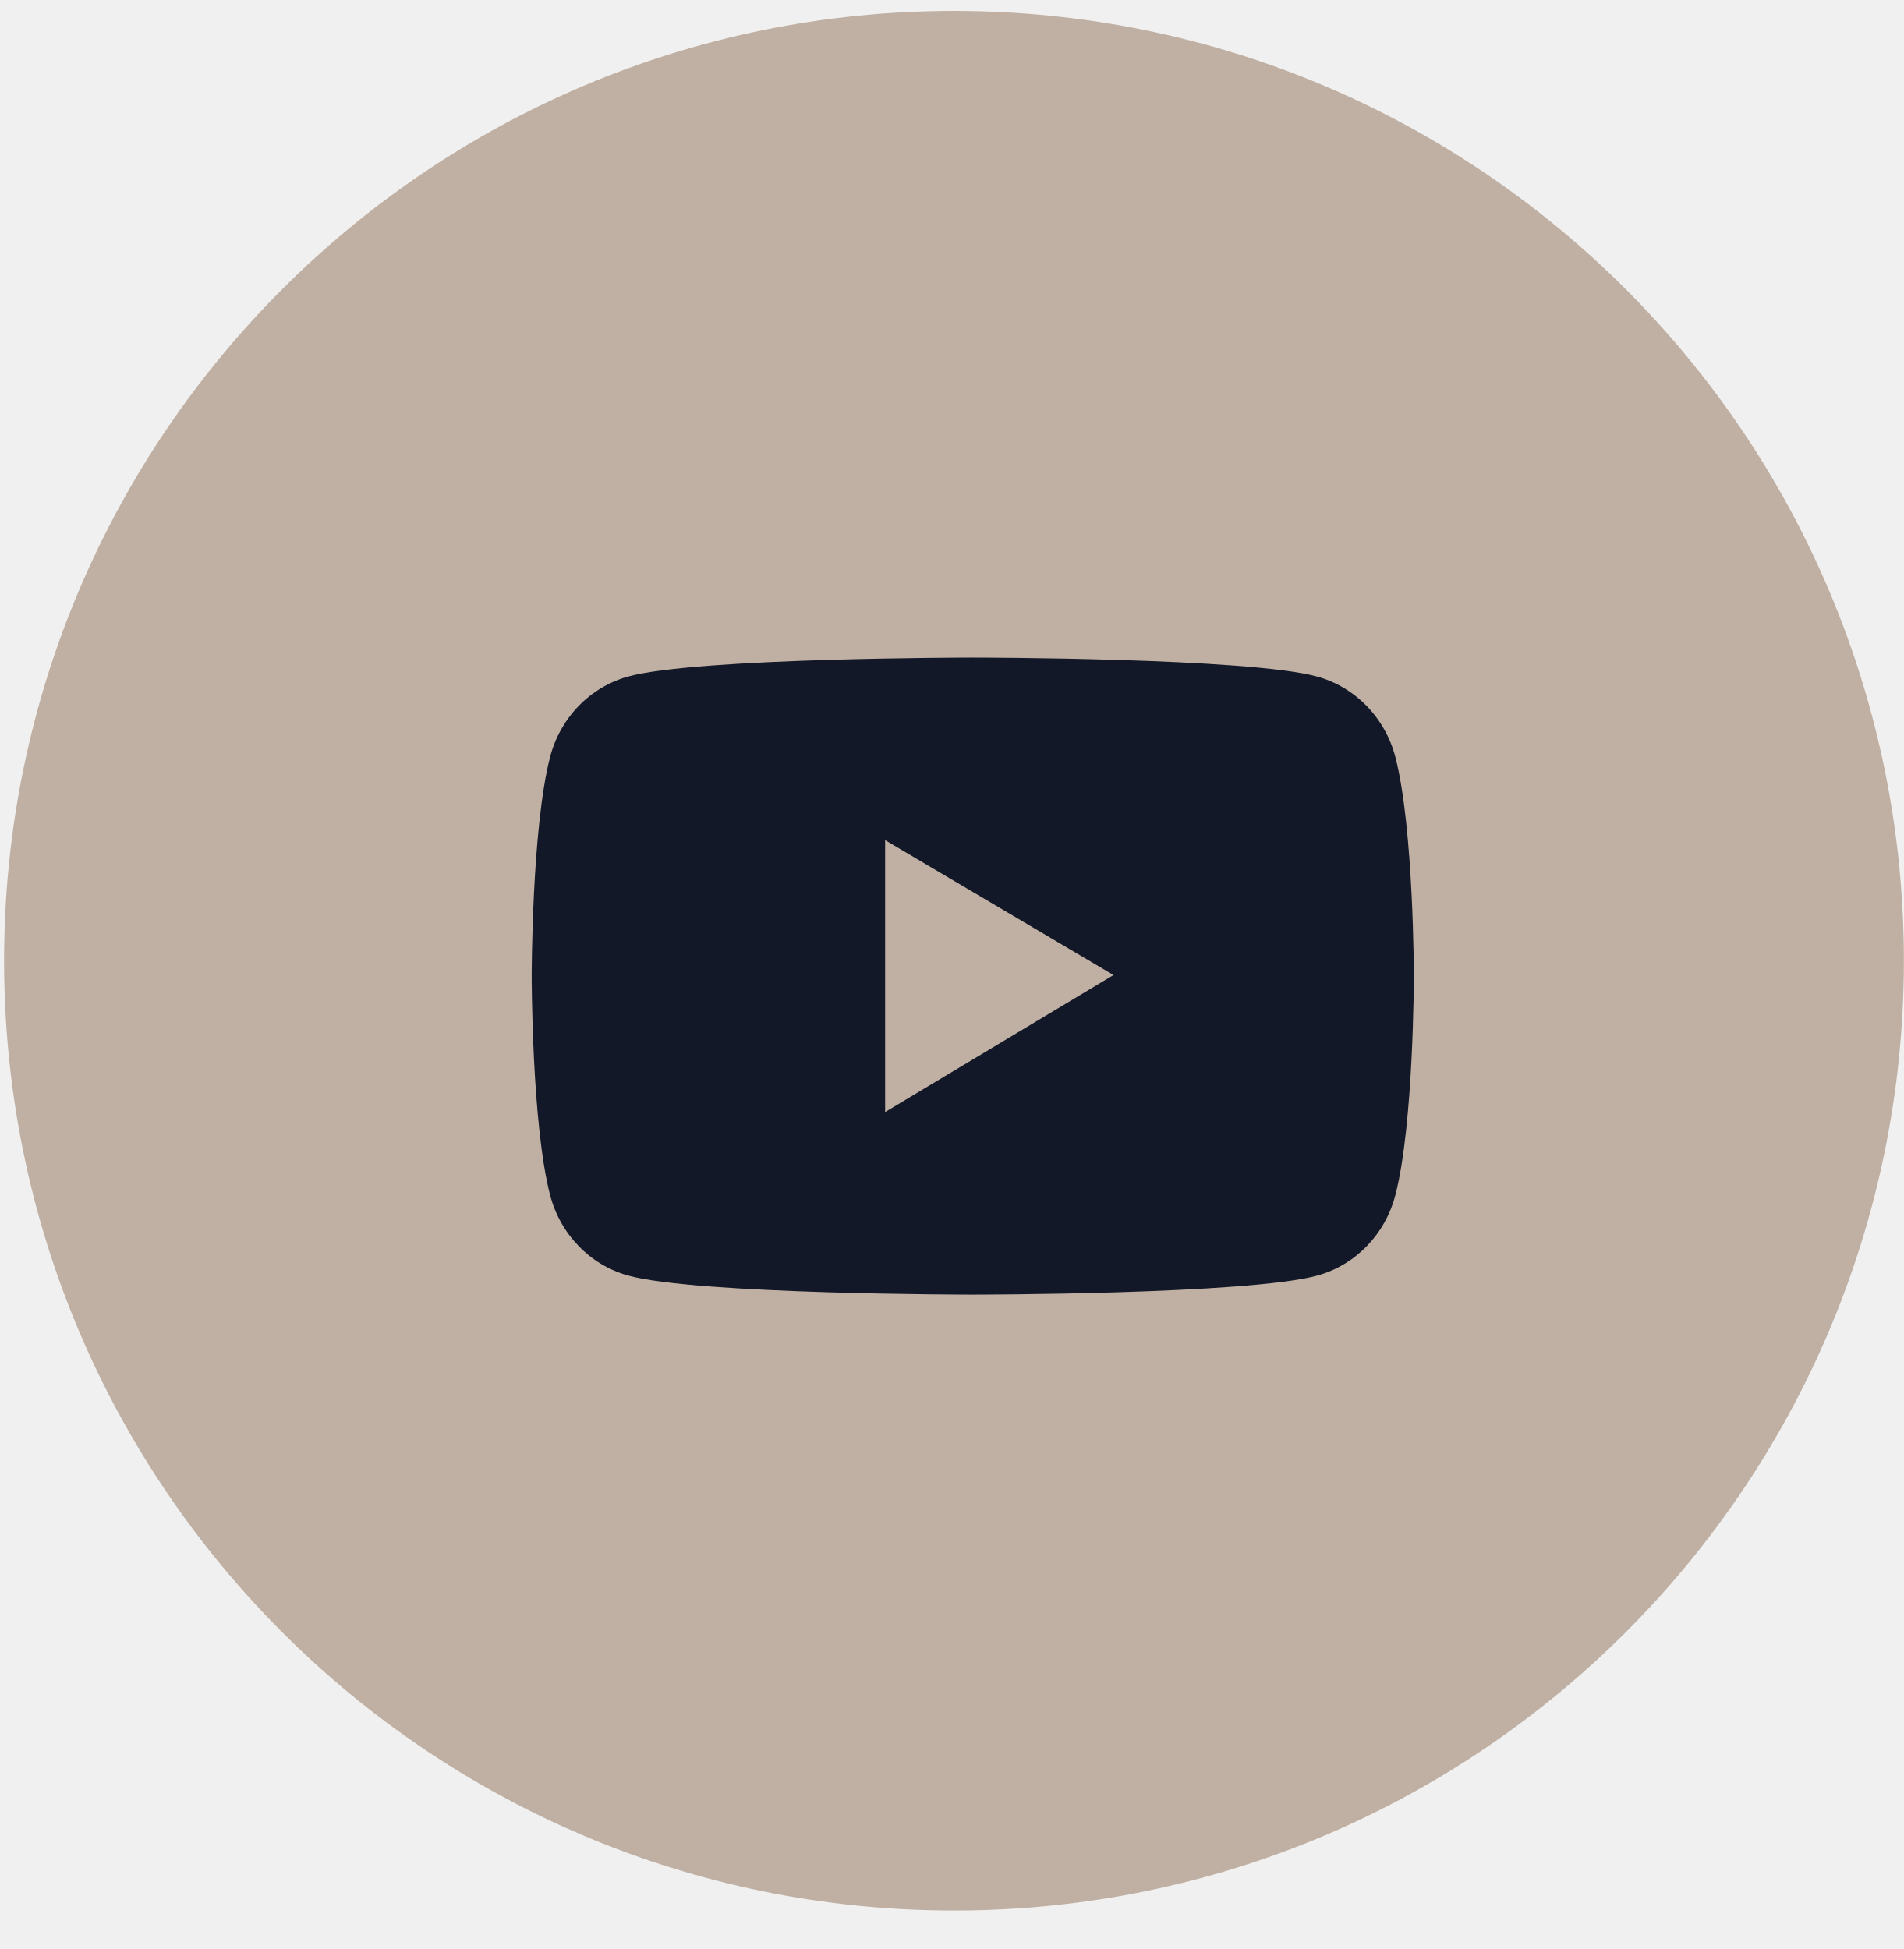
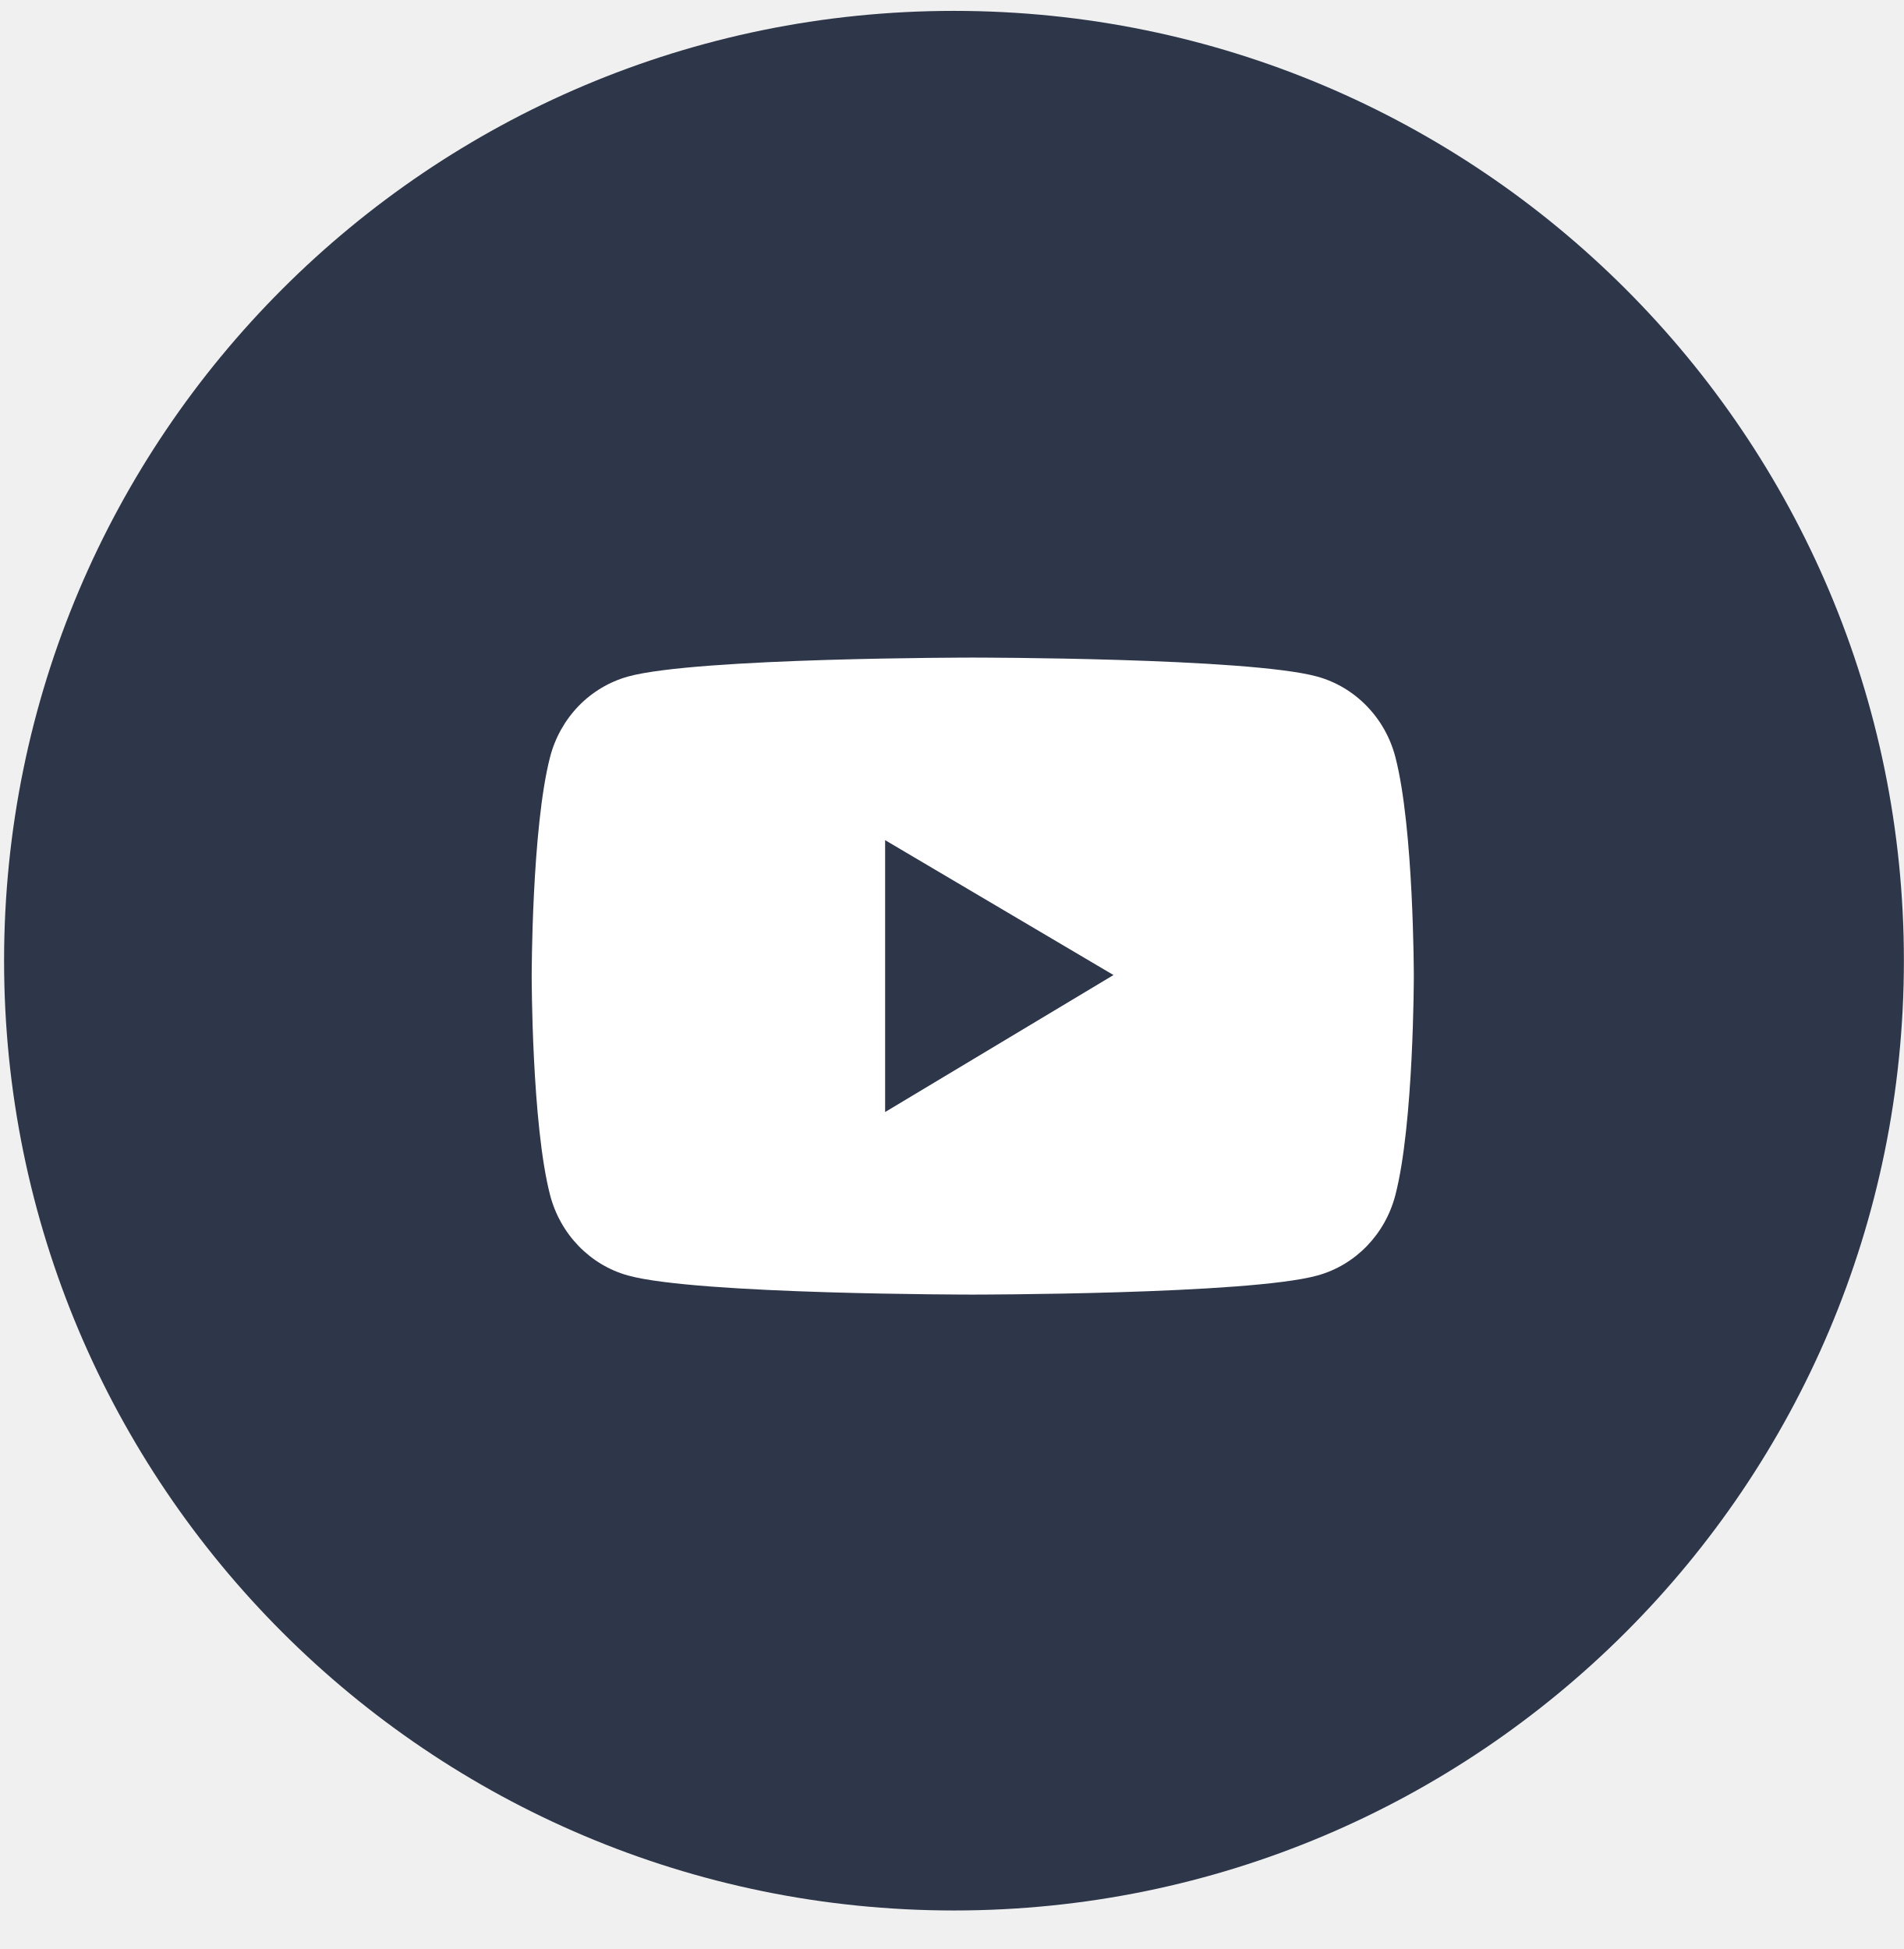
<svg xmlns="http://www.w3.org/2000/svg" width="42" height="43" viewBox="0 0 42 43" fill="none">
-   <circle cx="21.045" cy="21.196" r="20.955" fill="#C0B0A3" />
-   <path d="M30.782 16.703C30.672 16.278 30.454 15.89 30.152 15.579C29.851 15.268 29.475 15.043 29.062 14.928C27.544 14.508 21.459 14.508 21.459 14.508C21.459 14.508 15.373 14.508 13.855 14.926C13.443 15.041 13.066 15.265 12.764 15.576C12.463 15.888 12.245 16.276 12.135 16.701C11.729 18.267 11.729 21.535 11.729 21.535C11.729 21.535 11.729 24.802 12.135 26.366C12.359 27.23 13.019 27.911 13.855 28.141C15.373 28.562 21.459 28.562 21.459 28.562C21.459 28.562 27.544 28.562 29.062 28.141C29.901 27.911 30.559 27.23 30.782 26.366C31.189 24.802 31.189 21.535 31.189 21.535C31.189 21.535 31.189 18.267 30.782 16.703ZM19.526 24.534V18.536L24.564 21.512L19.526 24.534Z" fill="#121827" />
+   <circle cx="21.045" cy="21.195" r="20.955" fill="#2E3649" />
+   <path d="M30.782 16.703C30.672 16.278 30.454 15.89 30.152 15.579C29.851 15.268 29.475 15.043 29.062 14.928C27.544 14.508 21.459 14.508 21.459 14.508C21.459 14.508 15.373 14.508 13.855 14.926C13.443 15.041 13.066 15.265 12.764 15.576C12.463 15.888 12.245 16.276 12.135 16.701C11.729 18.267 11.729 21.535 11.729 21.535C11.729 21.535 11.729 24.802 12.135 26.366C12.359 27.23 13.019 27.911 13.855 28.141C15.373 28.562 21.459 28.562 21.459 28.562C21.459 28.562 27.544 28.562 29.062 28.141C29.901 27.911 30.559 27.23 30.782 26.366C31.189 24.802 31.189 21.535 31.189 21.535C31.189 21.535 31.189 18.267 30.782 16.703ZM19.526 24.534V18.536L24.564 21.512L19.526 24.534Z" fill="white" />
</svg>
